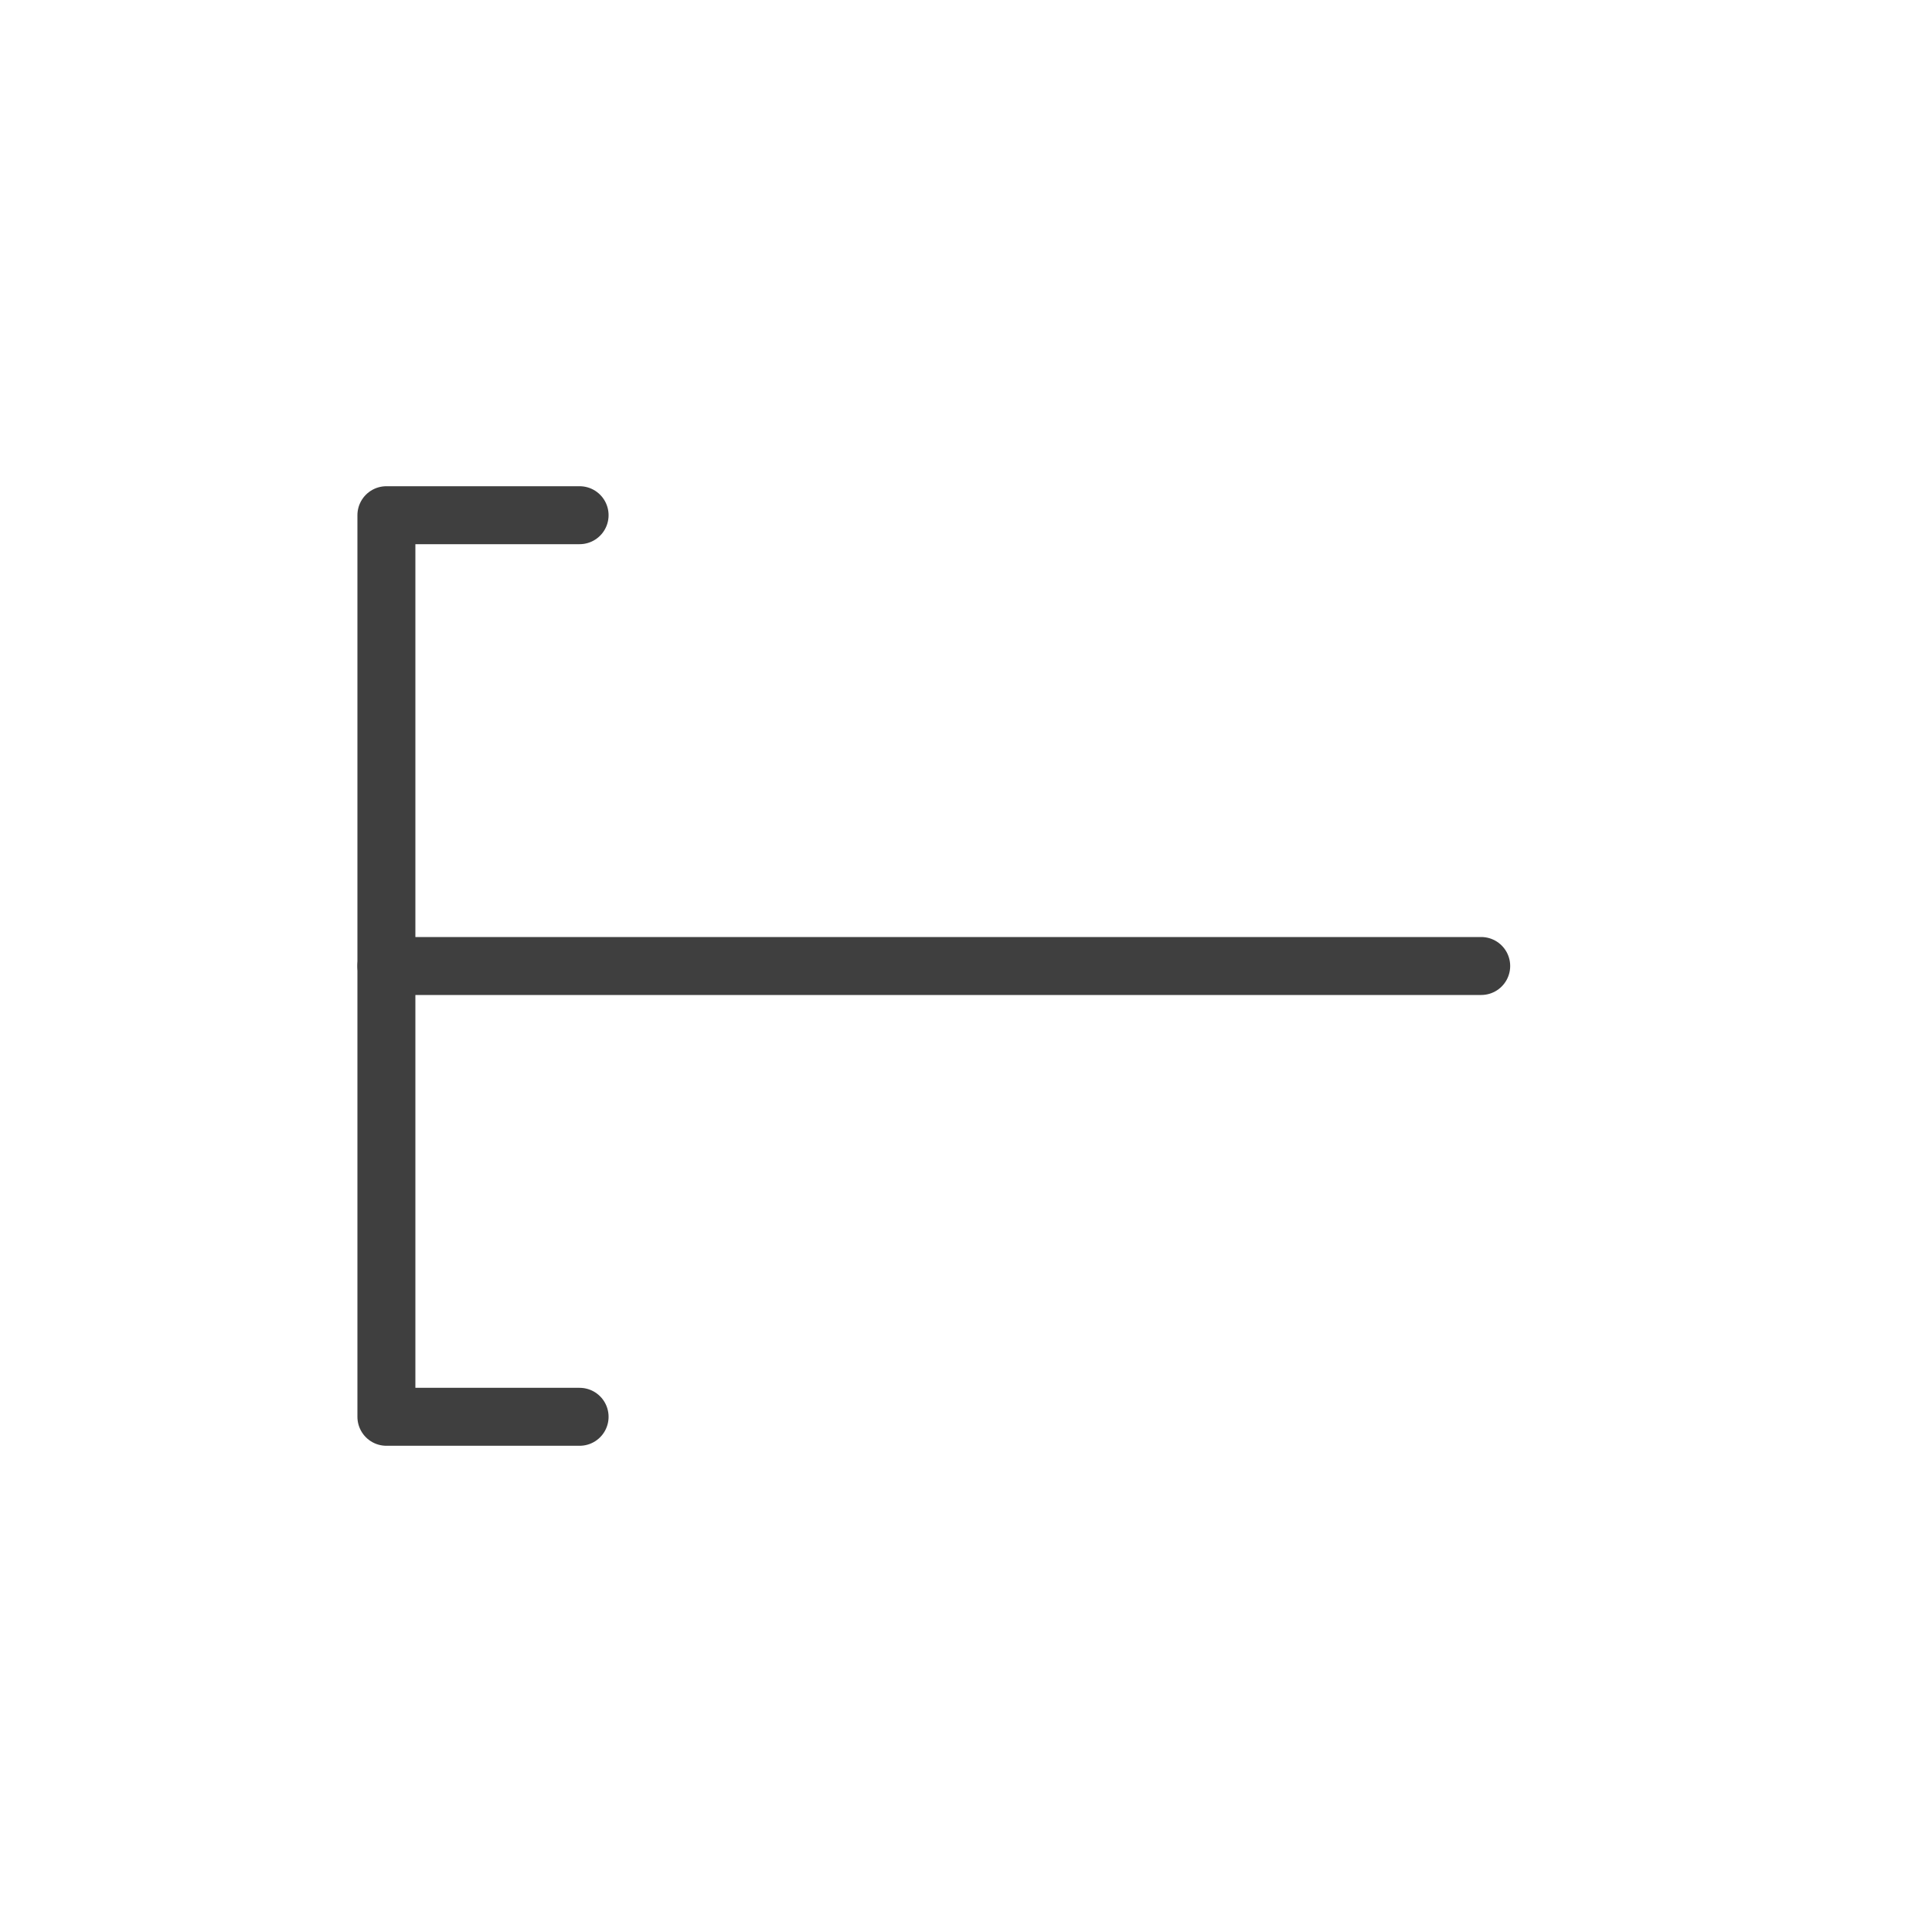
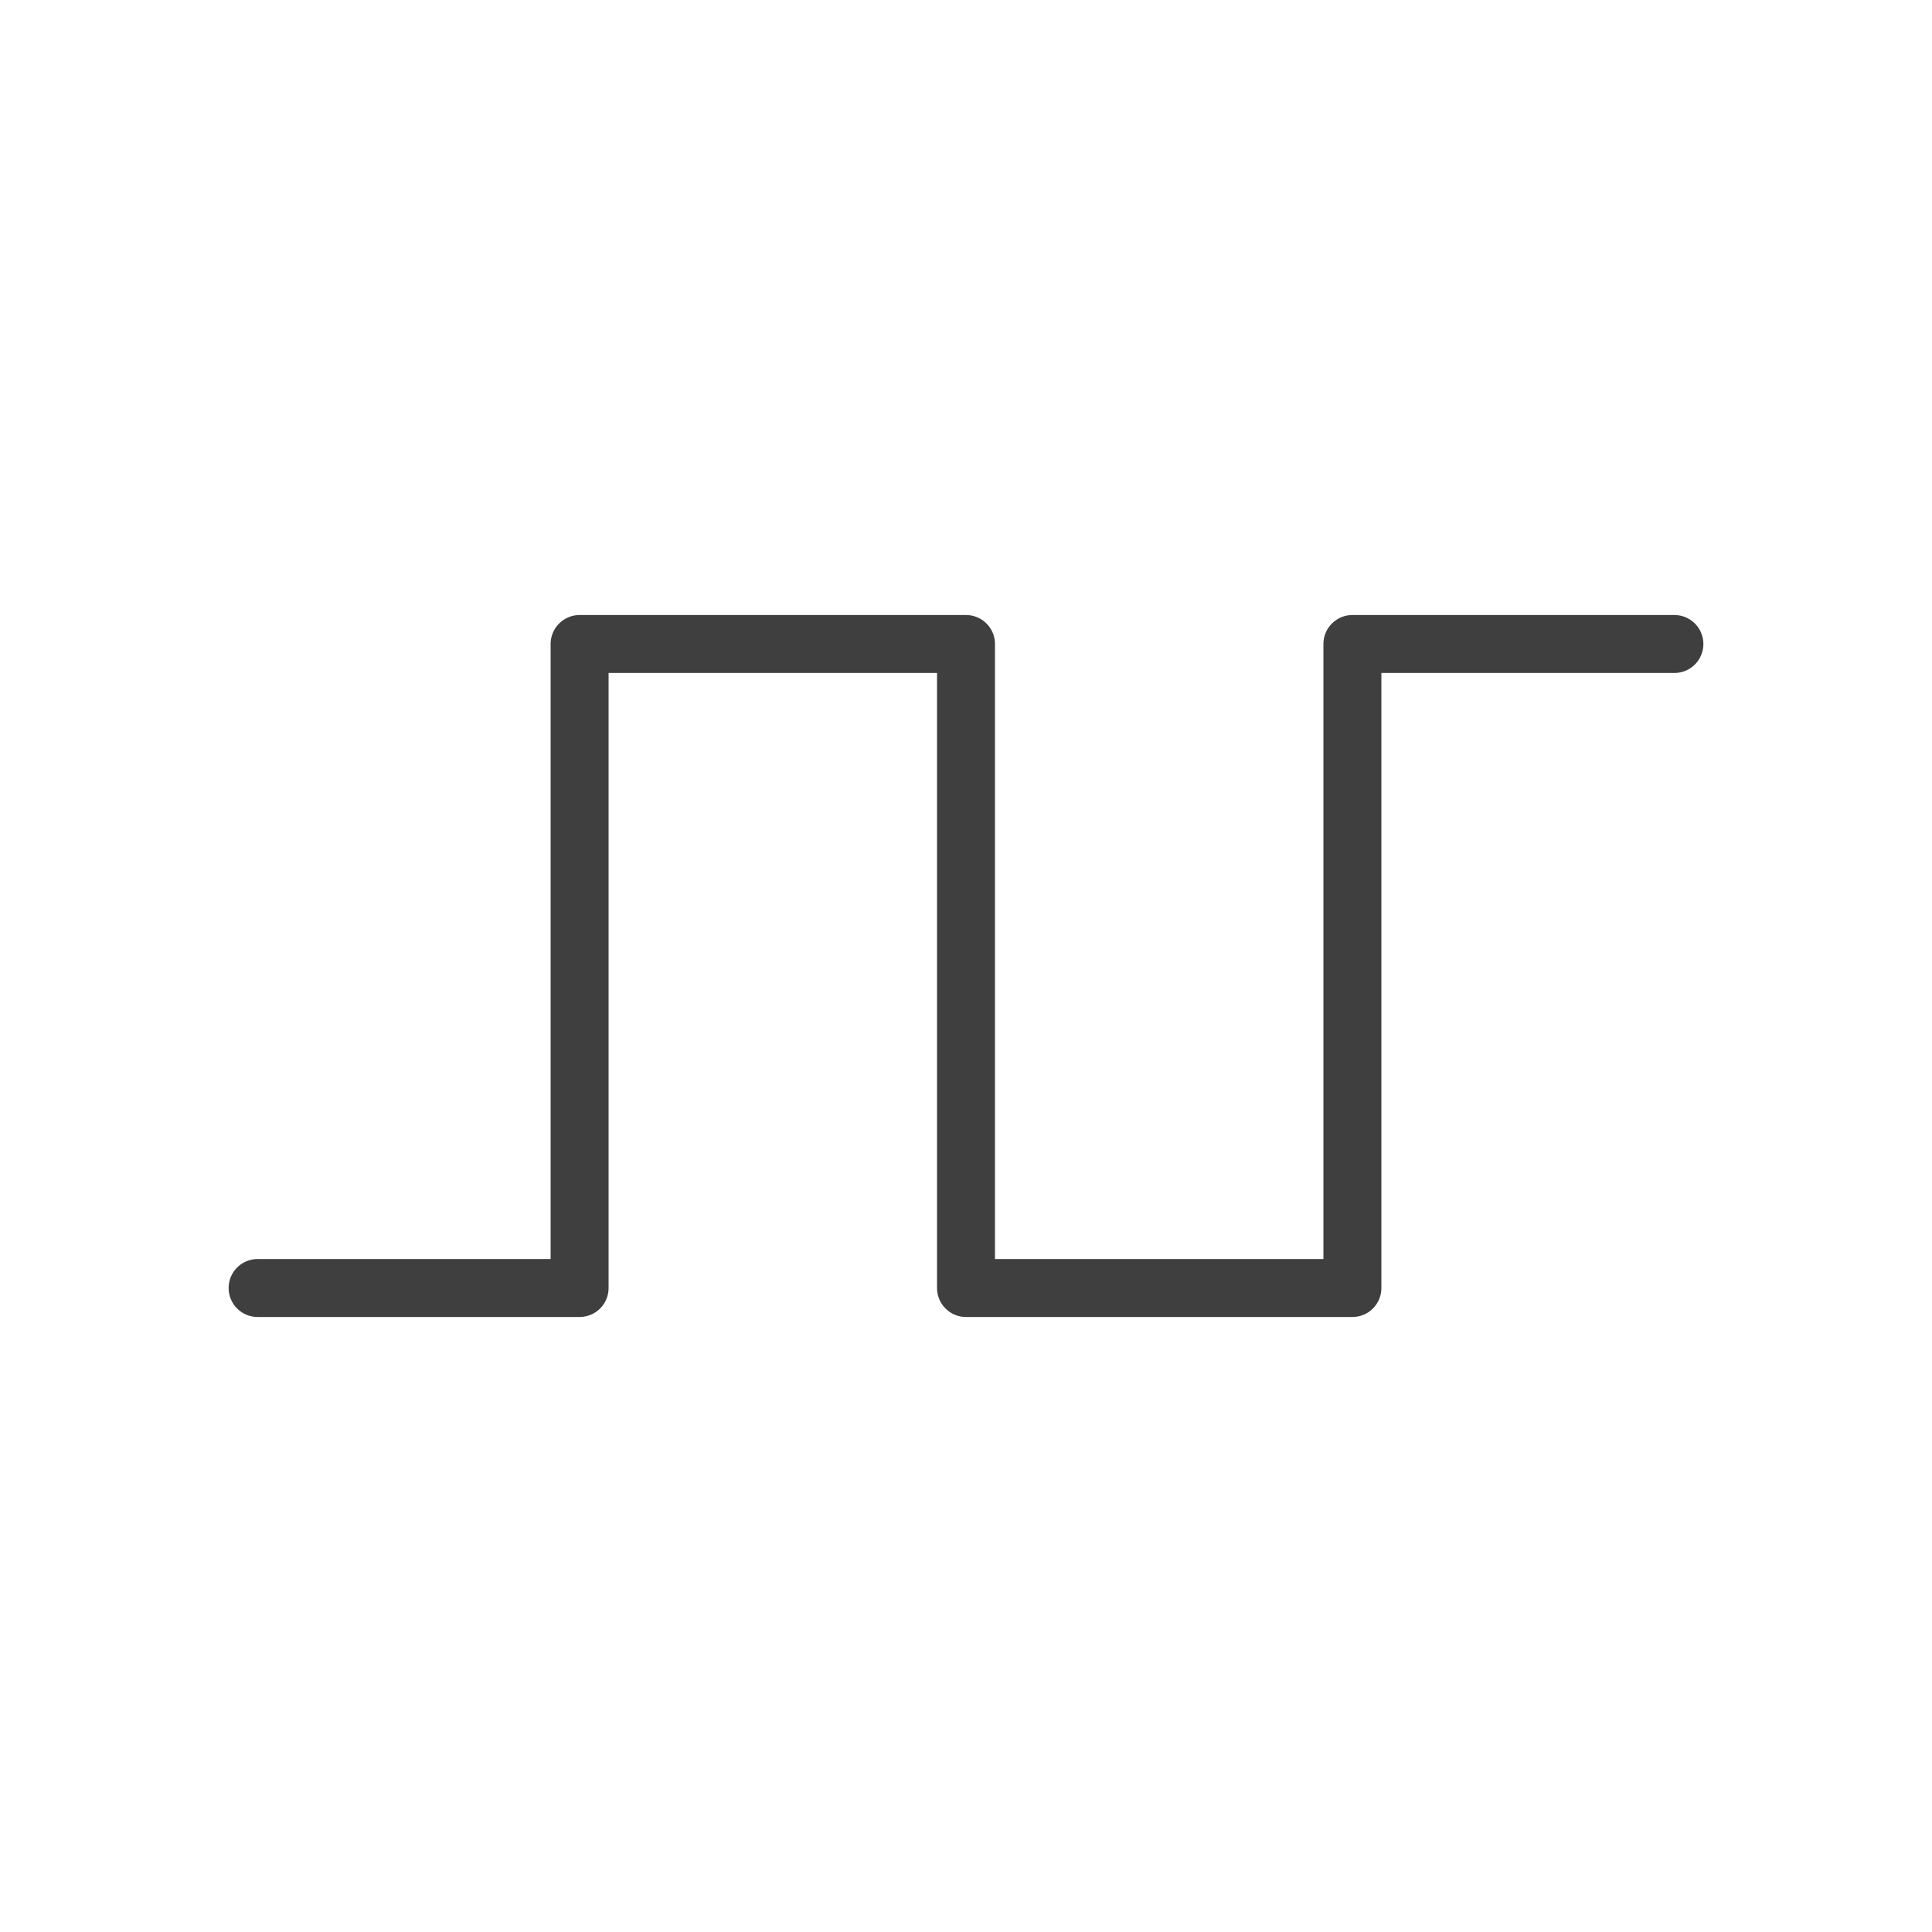
<svg xmlns="http://www.w3.org/2000/svg" viewBox="0 0 60 60" width="66">
  <style>
    g.sym { stroke:#3f3f3f; fill:none; stroke-linecap:round; stroke-linejoin:round }
    g.sym text { stroke:none; fill:#3f3f3f }
    g.sym .solid { fill:#3f3f3f; stroke:none }
    @media (prefers-color-scheme: dark) {
      g.sym { stroke:#c9c9c9 }
      g.sym text { fill:#c9c9c9 }
      g.sym .solid { fill:#c9c9c9 }
    }
  </style>
  <g class="sym" stroke-width="1.8">
-     <path d="M 18 16 L 12 16 L 12 44 L 18 44" />
-     <line x1="12" y1="30" x2="46" y2="30" />
+     <path d="M 8 40 L 18 40 L 18 20 L 30 20 L 30 40 L 42 40 L 42 20 L 52 20" />
  </g>
</svg>
